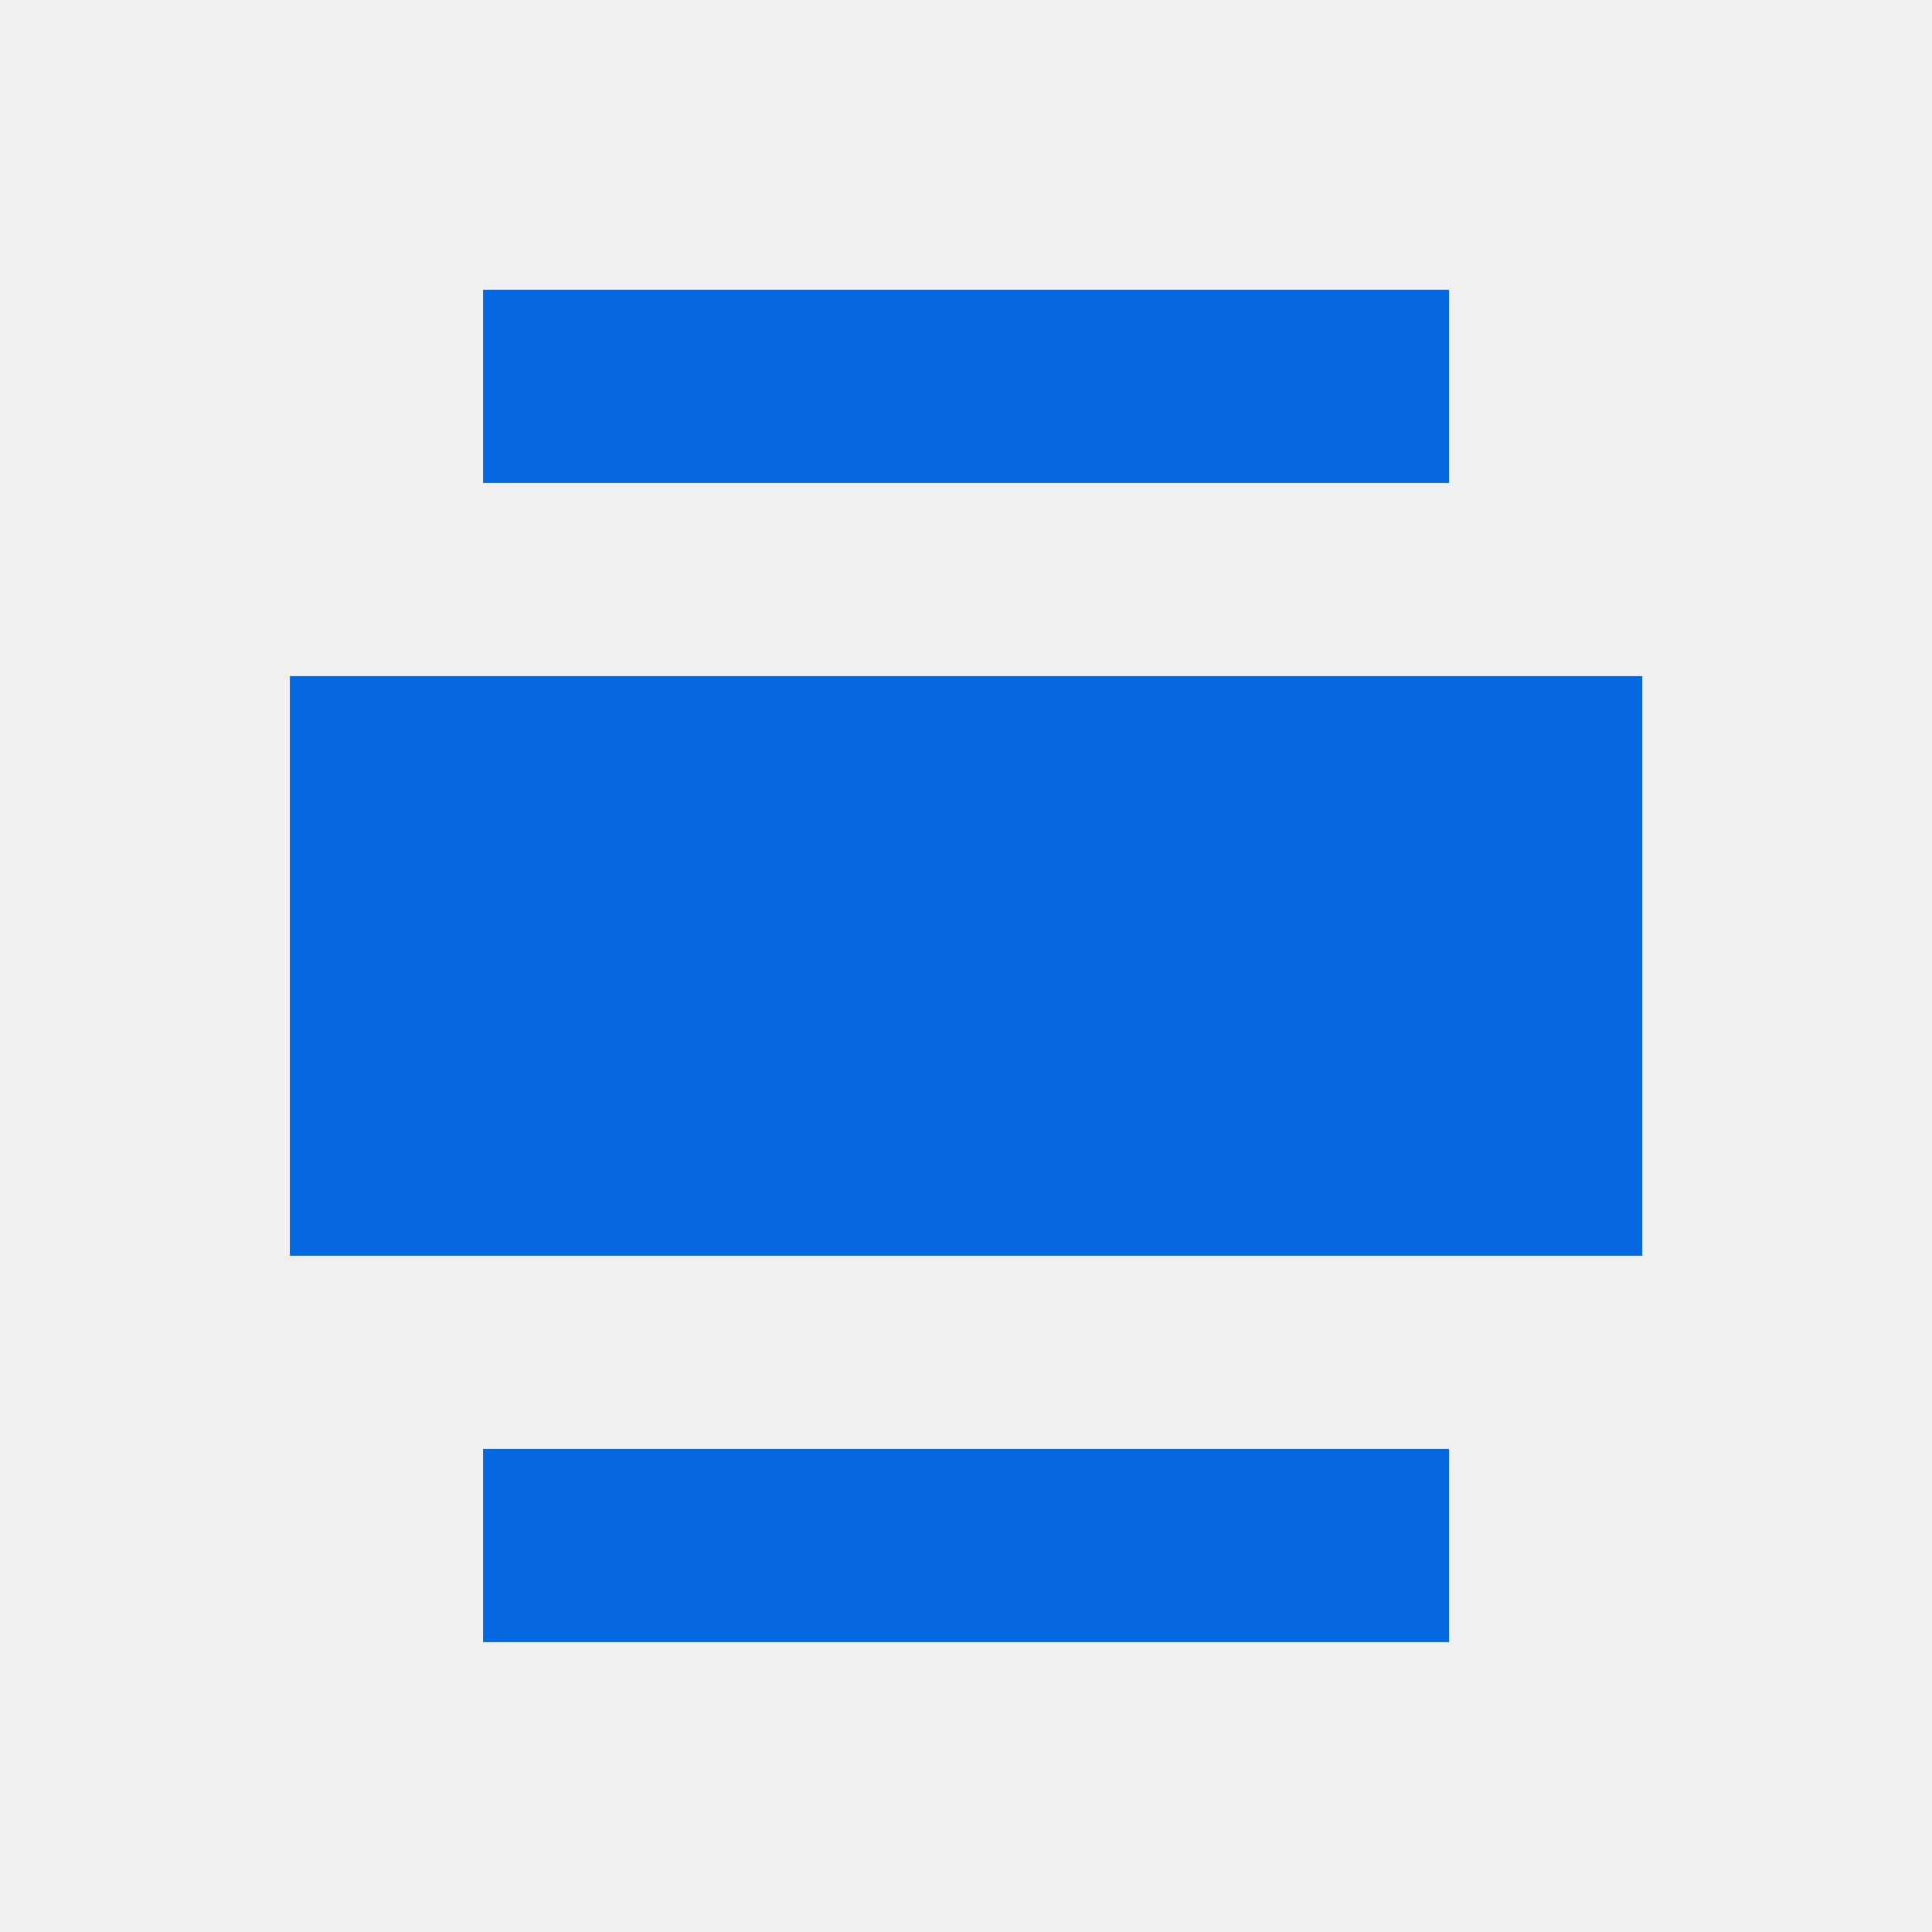
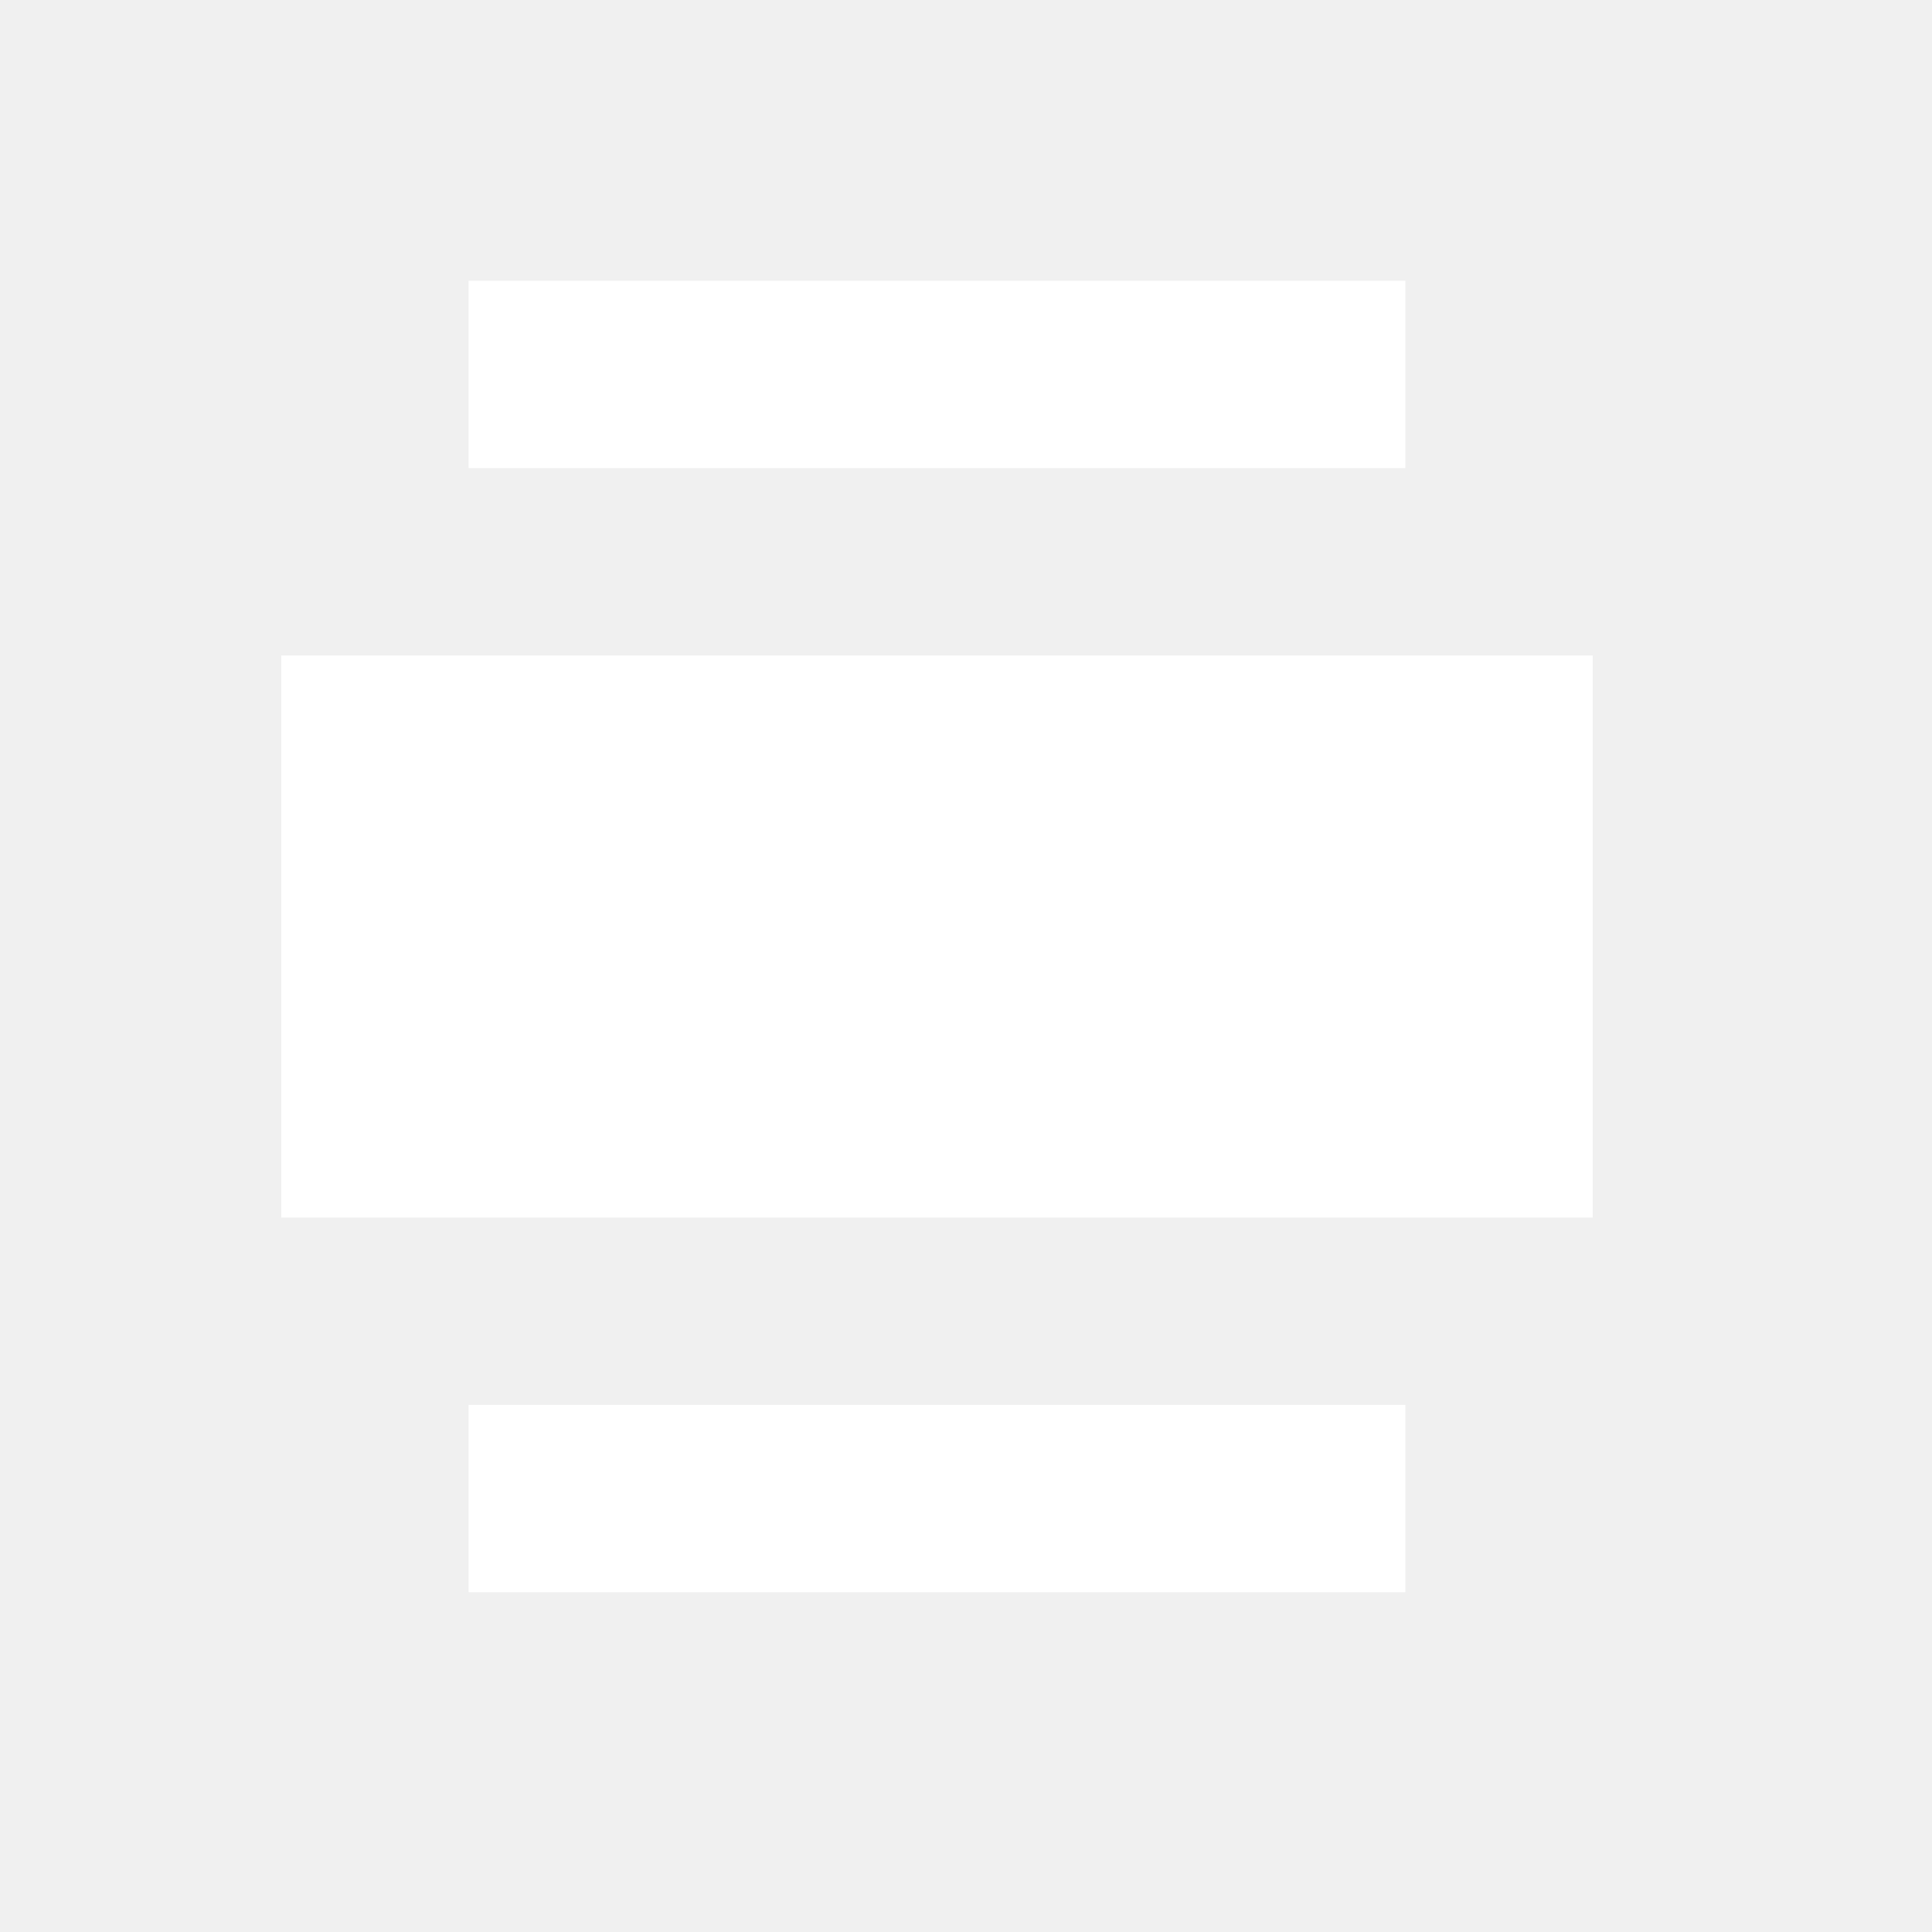
- <svg xmlns="http://www.w3.org/2000/svg" width="32" height="32" viewBox="0 0 32 32" fill="none">
-   <path d="M8.001 7.999H24.001V4.799H8.001V7.999ZM27.201 20.799V11.199H4.801V20.799H27.201ZM8.001 27.199H24.001V23.999H8.001V27.199Z" fill="#0668E1" style="fill:#0668E1;fill:color(display-p3 0.024 0.408 0.882);fill-opacity:1;" />
+ <svg xmlns="http://www.w3.org/2000/svg" width="22" height="22" viewBox="0 0 22 22" fill="none">
+   <path d="M5.336 5.331H16.003V3.197H5.336V5.331ZM18.137 13.864V7.464H3.203V13.864H18.137ZM5.336 18.131H16.003V15.997H5.336V18.131Z" fill="white" style="fill:white;fill-opacity:1;" />
</svg>
